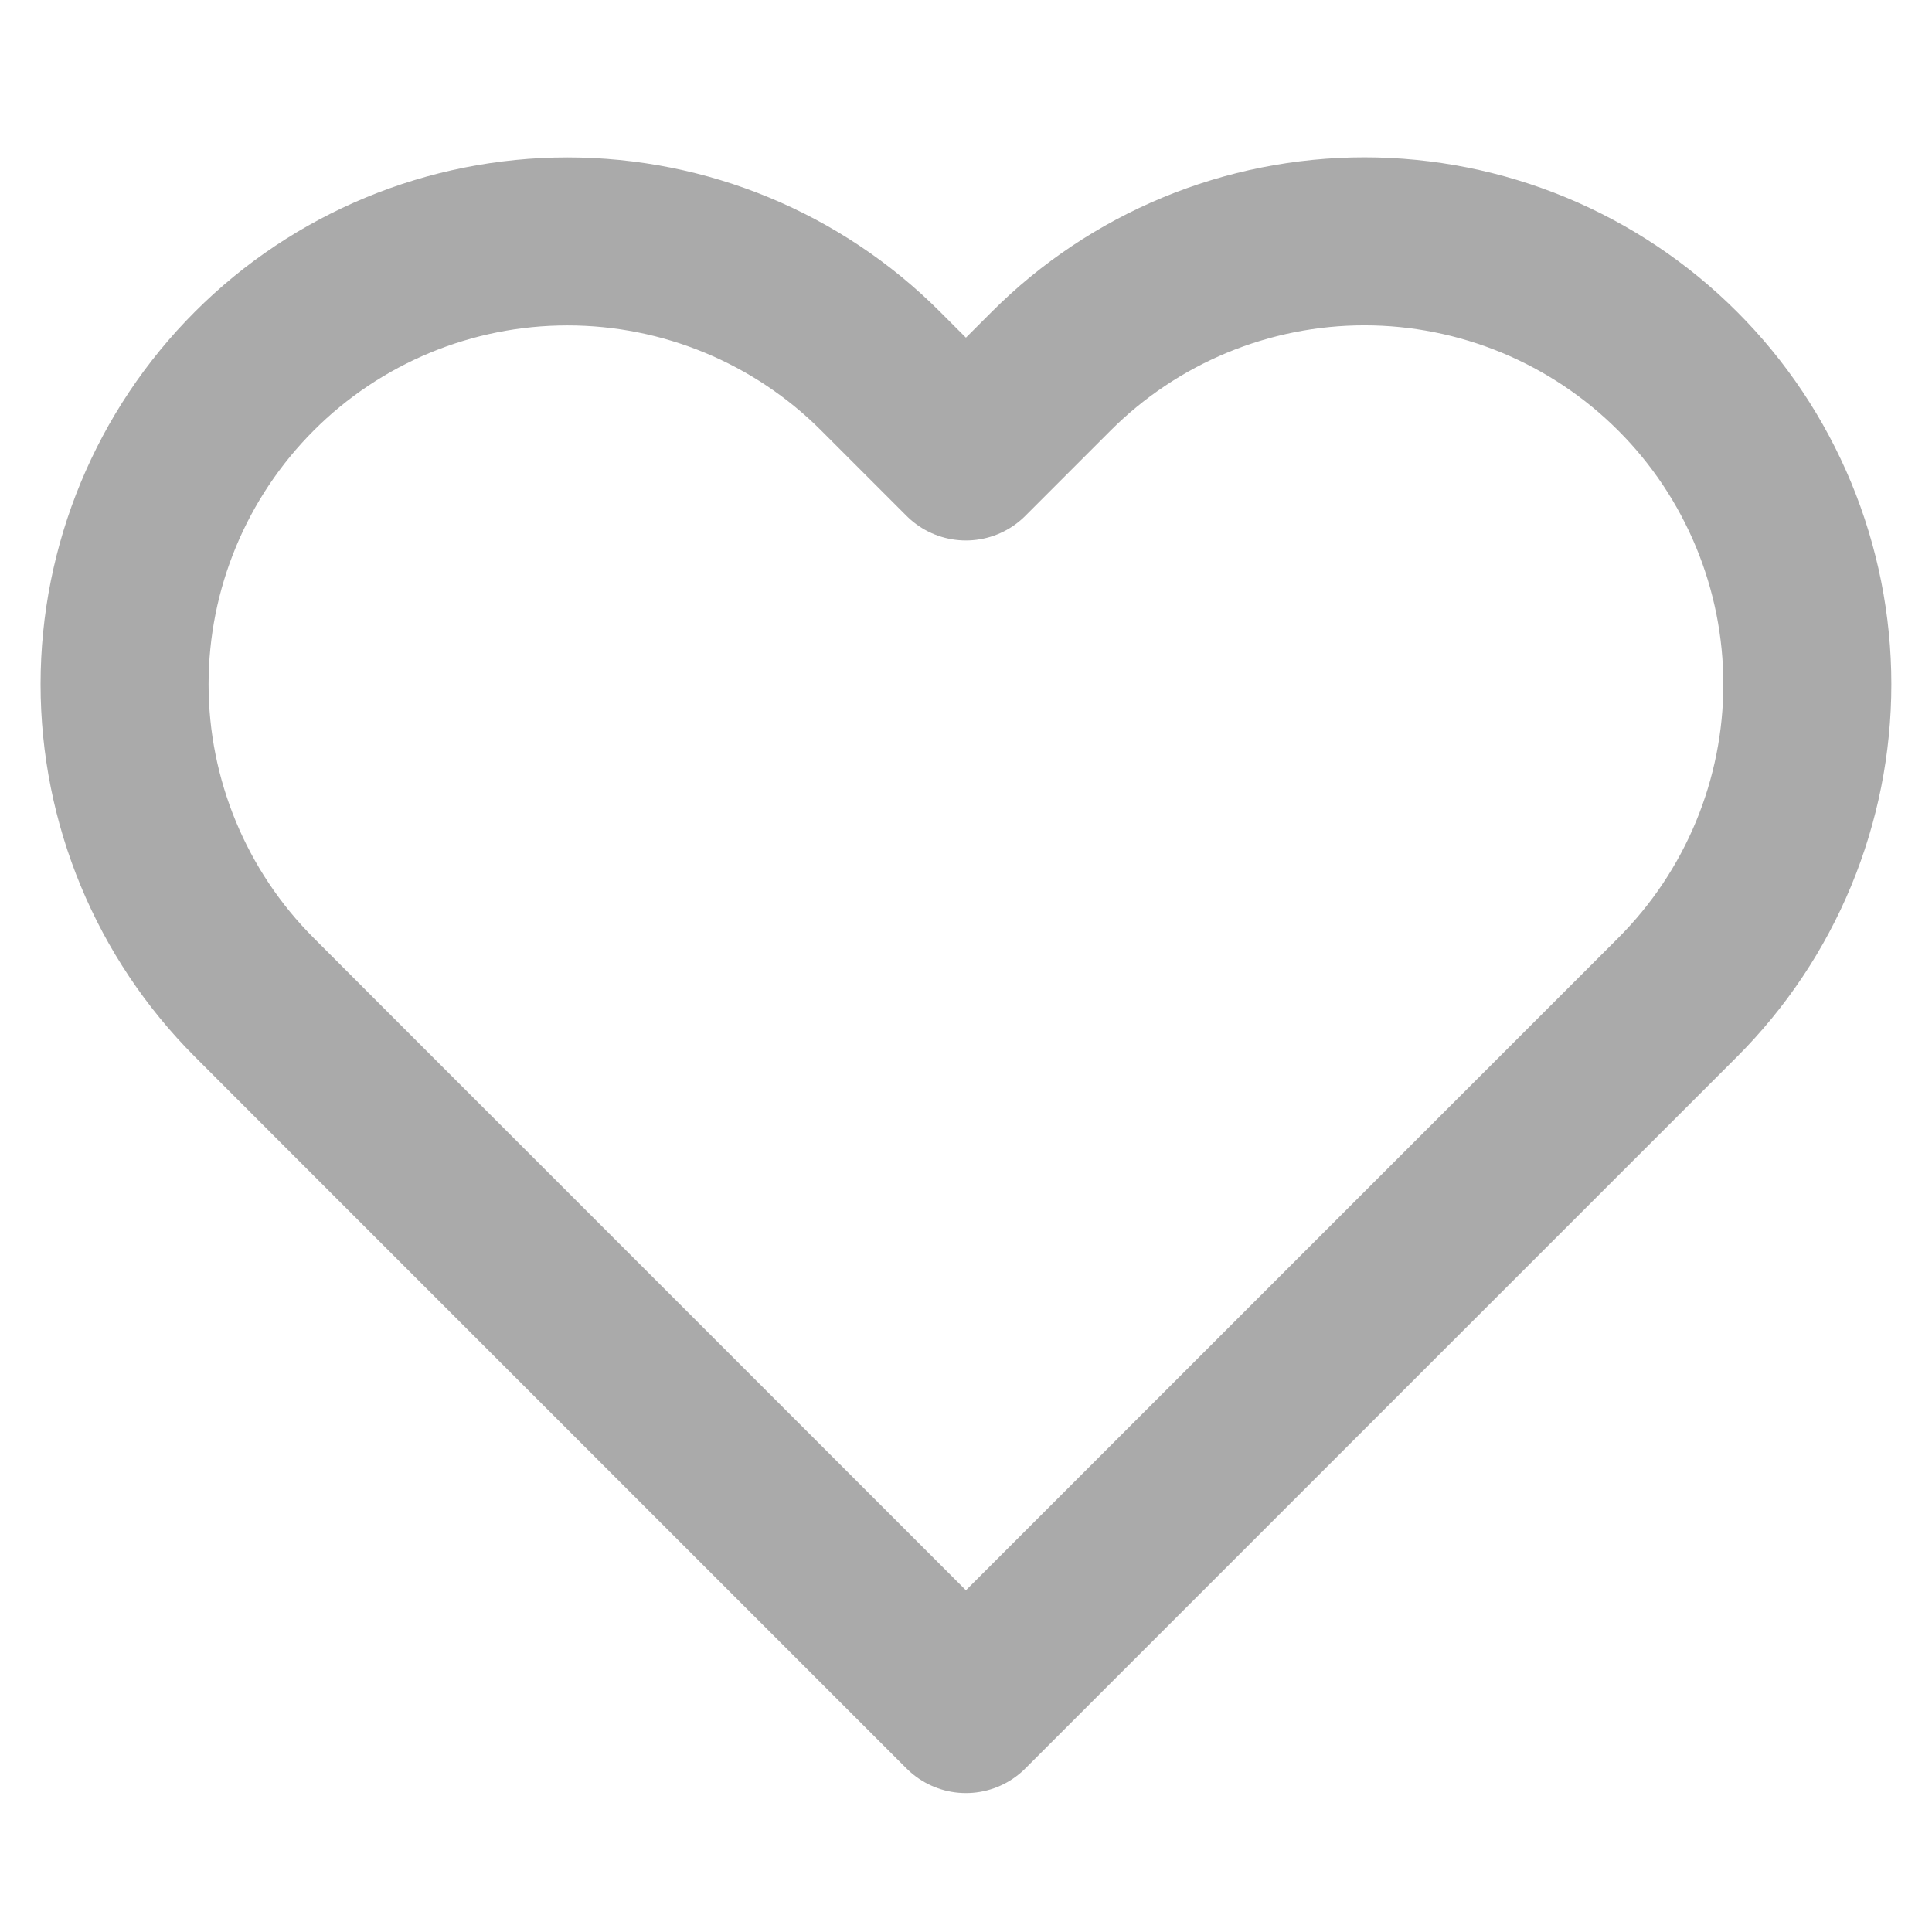
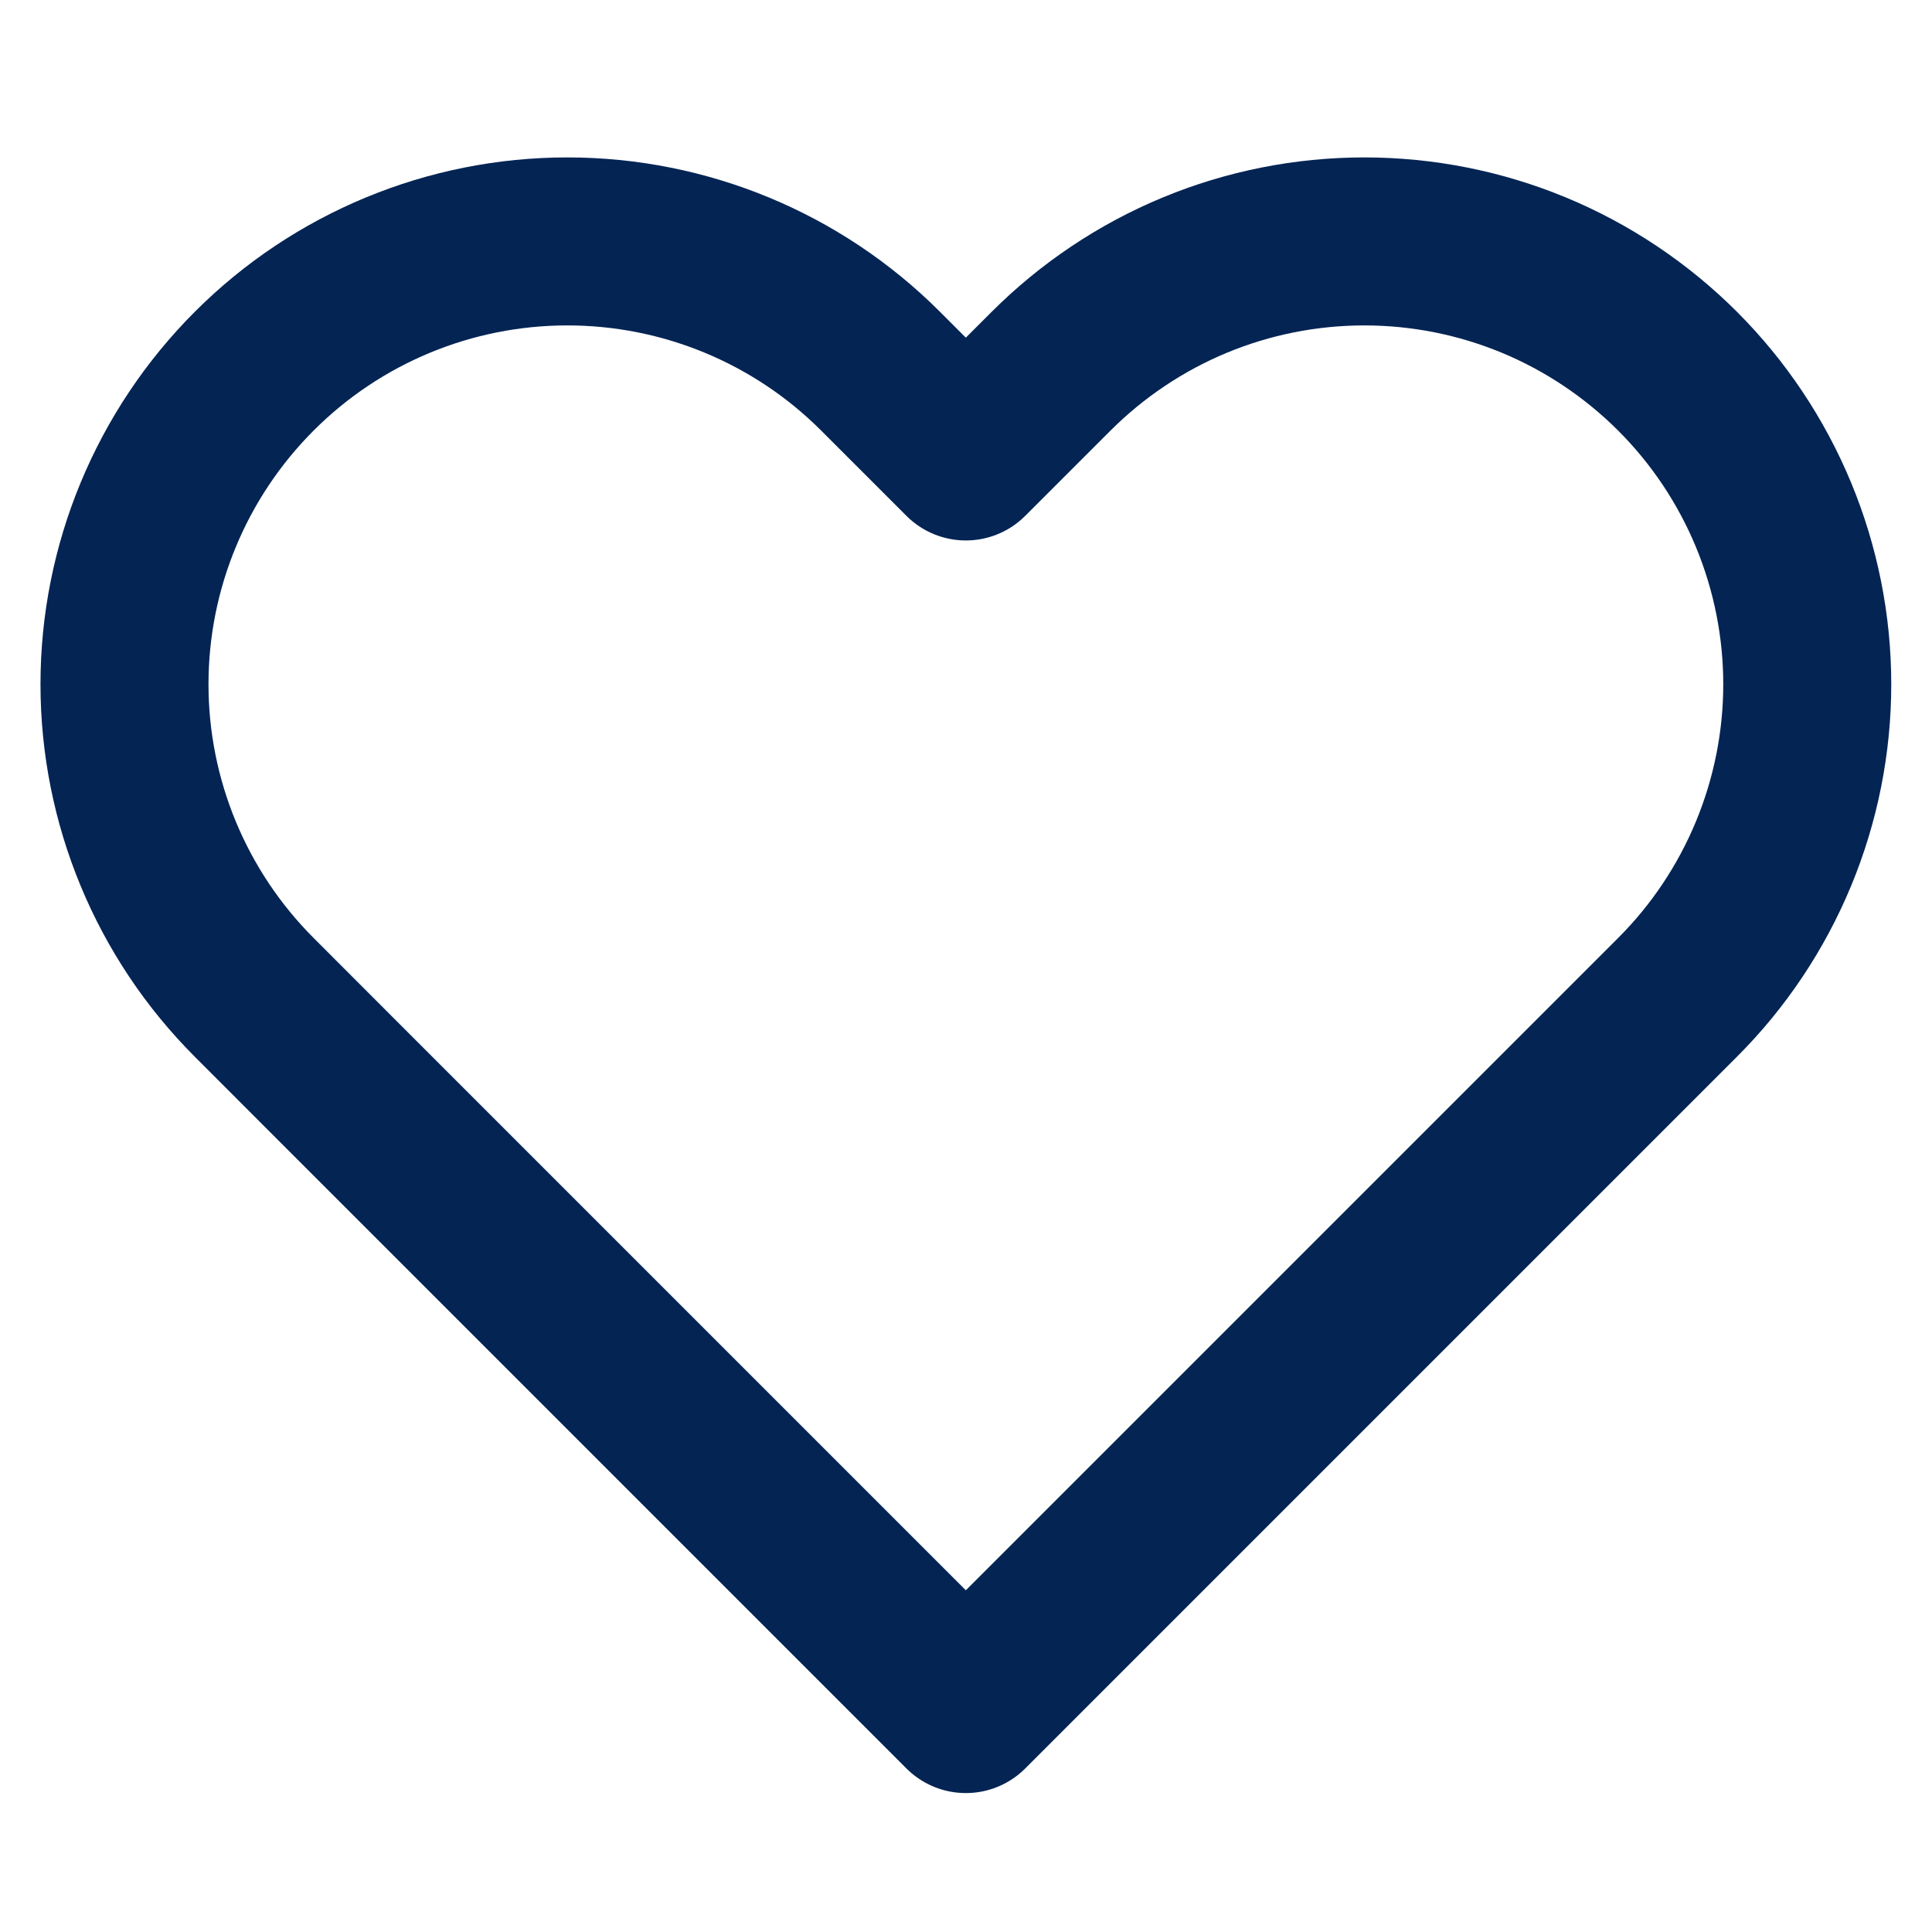
<svg xmlns="http://www.w3.org/2000/svg" width="23" height="23" viewBox="0 0 23 23" fill="none">
-   <path d="M19.971 4.418C19.481 3.928 18.9 3.54 18.261 3.275C17.621 3.01 16.935 2.873 16.243 2.873C15.551 2.873 14.865 3.01 14.225 3.275C13.586 3.54 13.005 3.928 12.515 4.418L11.499 5.434L10.483 4.418C9.495 3.429 8.154 2.874 6.755 2.874C5.357 2.874 4.016 3.429 3.028 4.418C2.039 5.407 1.483 6.748 1.483 8.146C1.483 9.544 2.039 10.885 3.028 11.874L4.043 12.89L11.499 20.346L18.955 12.89L19.971 11.874C20.461 11.384 20.849 10.803 21.114 10.164C21.379 9.524 21.516 8.838 21.516 8.146C21.516 7.453 21.379 6.768 21.114 6.128C20.849 5.489 20.461 4.907 19.971 4.418V4.418Z" stroke="#AAAAAA" stroke-width="2" stroke-linecap="round" stroke-linejoin="round" />
+   <path d="M19.97 4.418C19.48 3.929 18.899 3.54 18.26 3.275C17.62 3.01 16.934 2.874 16.242 2.874C15.55 2.874 14.864 3.01 14.224 3.275C13.585 3.54 13.004 3.929 12.514 4.418L11.498 5.434L10.482 4.418C9.494 3.429 8.153 2.874 6.754 2.874C5.356 2.874 4.015 3.429 3.027 4.418C2.038 5.407 1.482 6.748 1.482 8.146C1.482 9.544 2.038 10.885 3.027 11.874L4.042 12.89L11.498 20.346L18.954 12.89L19.97 11.874C20.46 11.385 20.848 10.803 21.113 10.164C21.378 9.524 21.515 8.838 21.515 8.146C21.515 7.454 21.378 6.768 21.113 6.128C20.848 5.489 20.46 4.908 19.97 4.418V4.418Z" stroke="#042454" stroke-width="2" stroke-linecap="round" stroke-linejoin="round" />
</svg>
